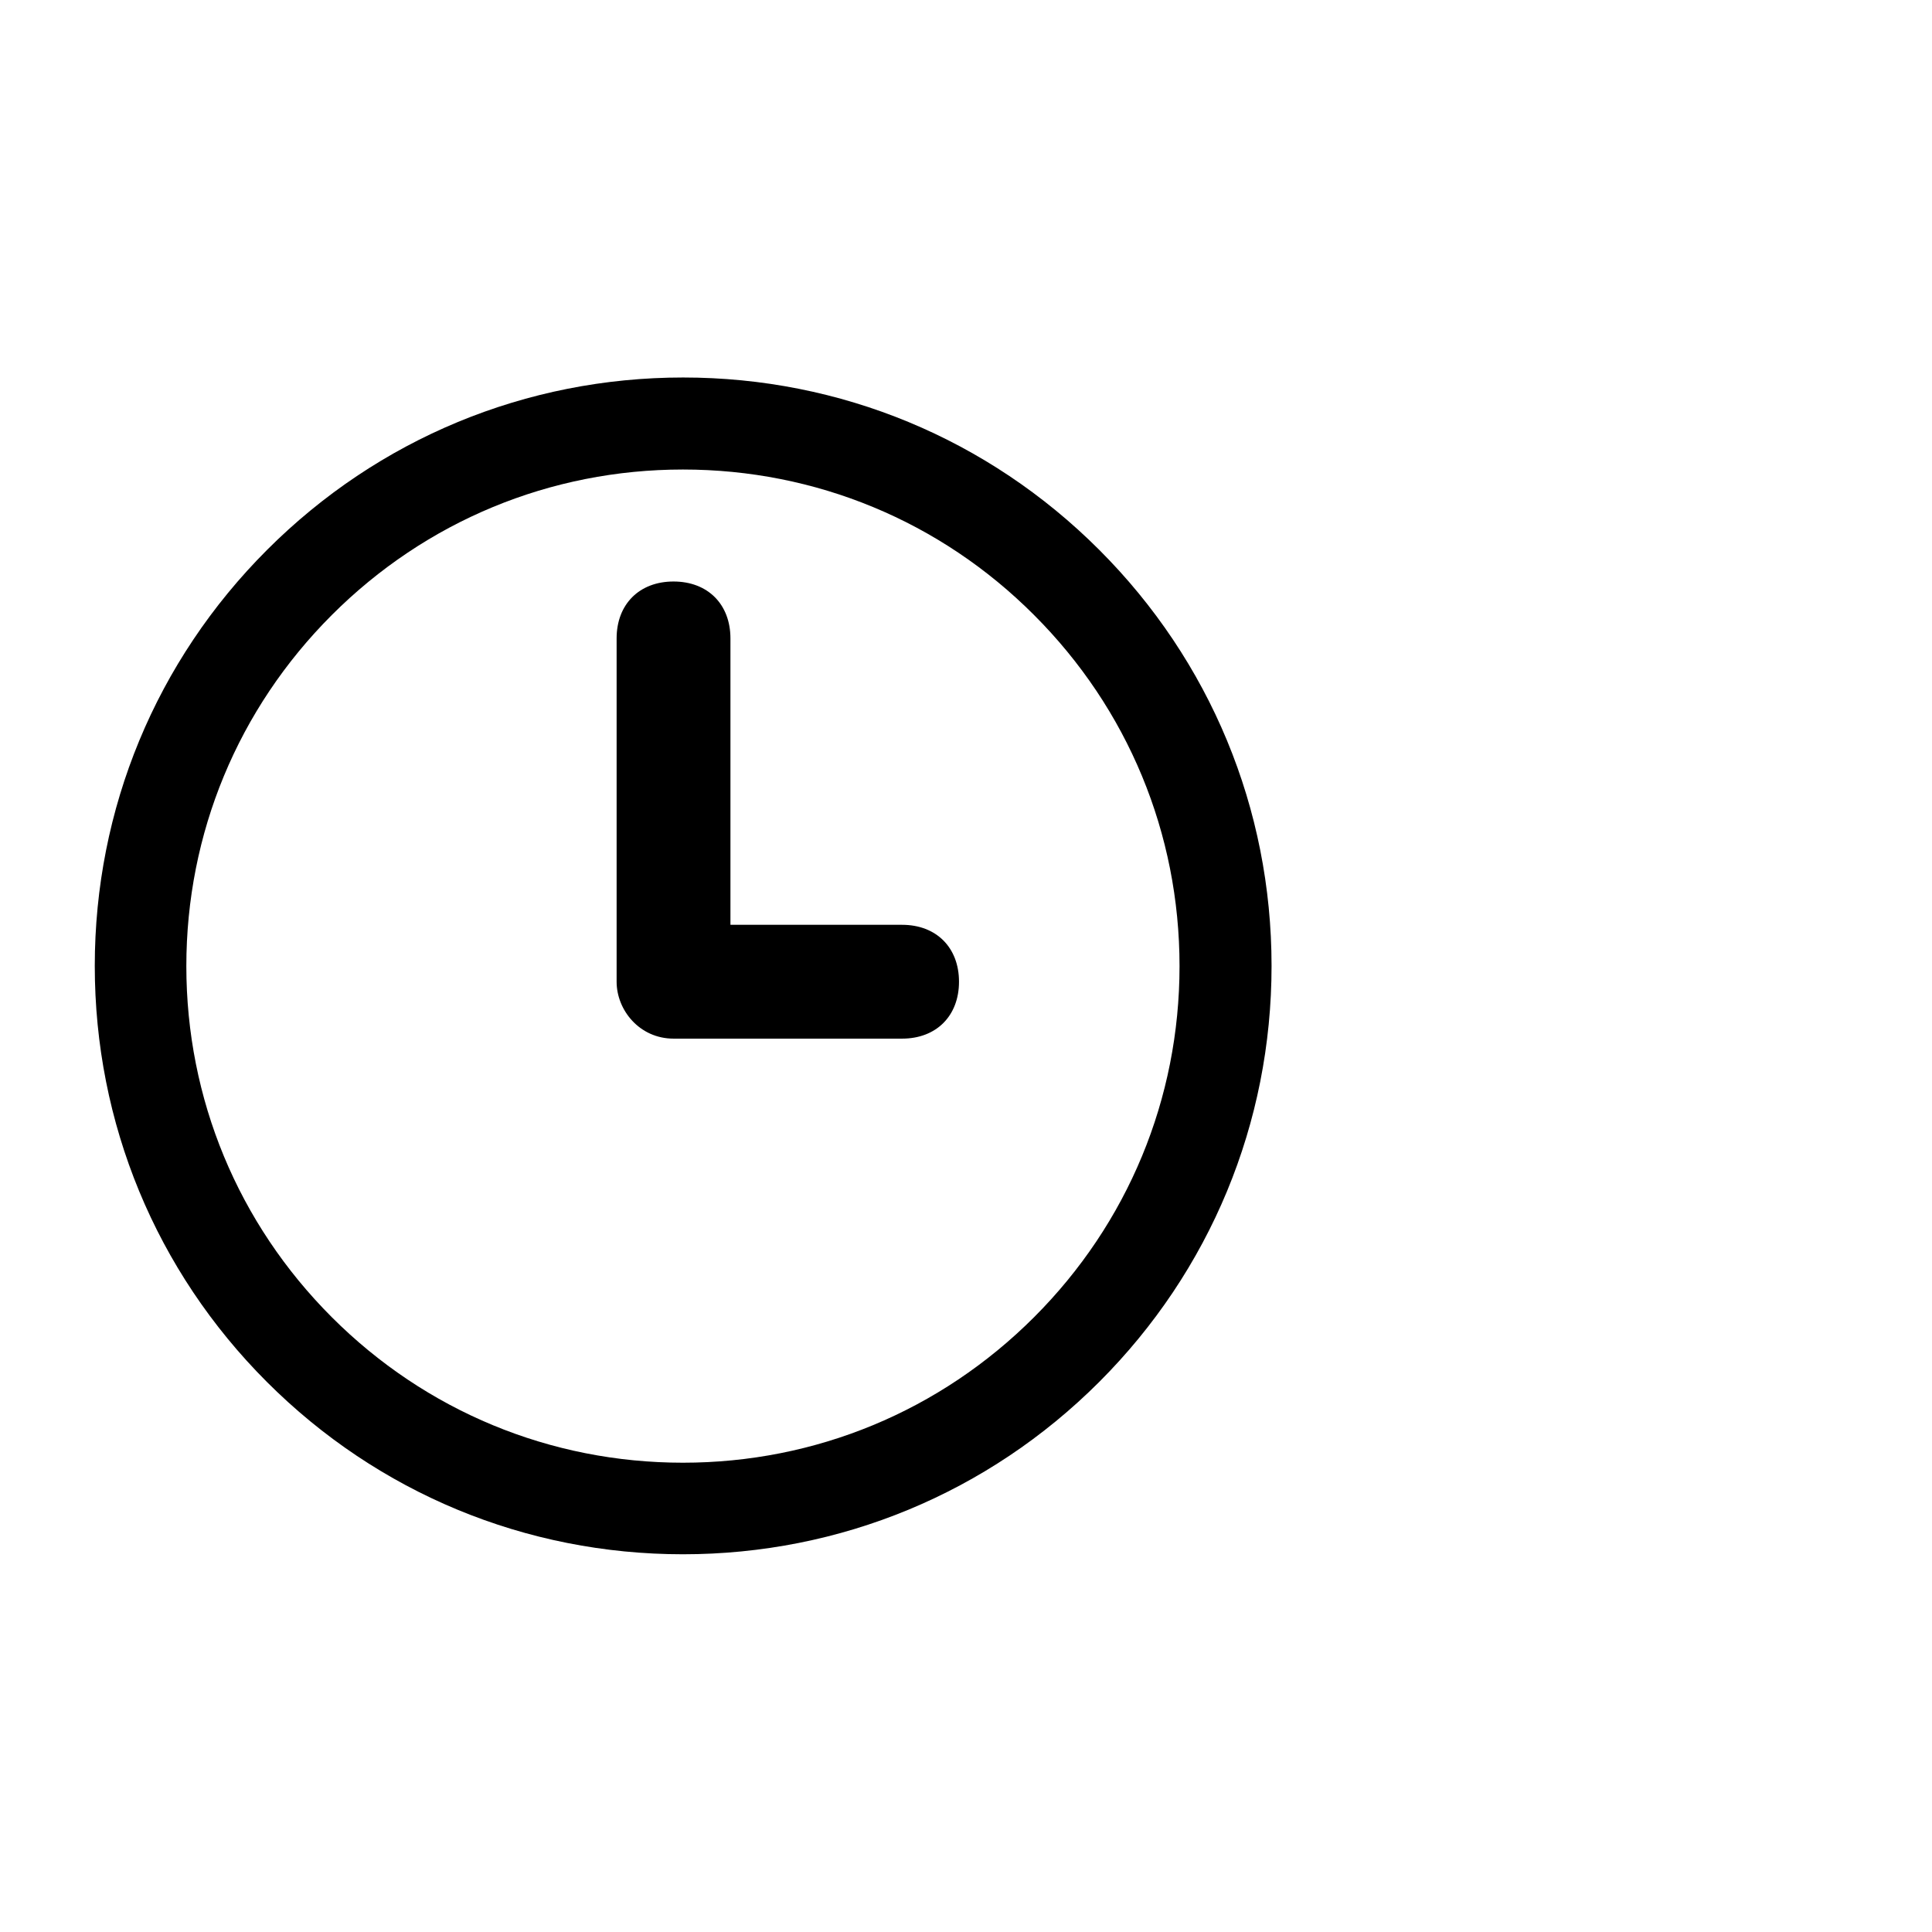
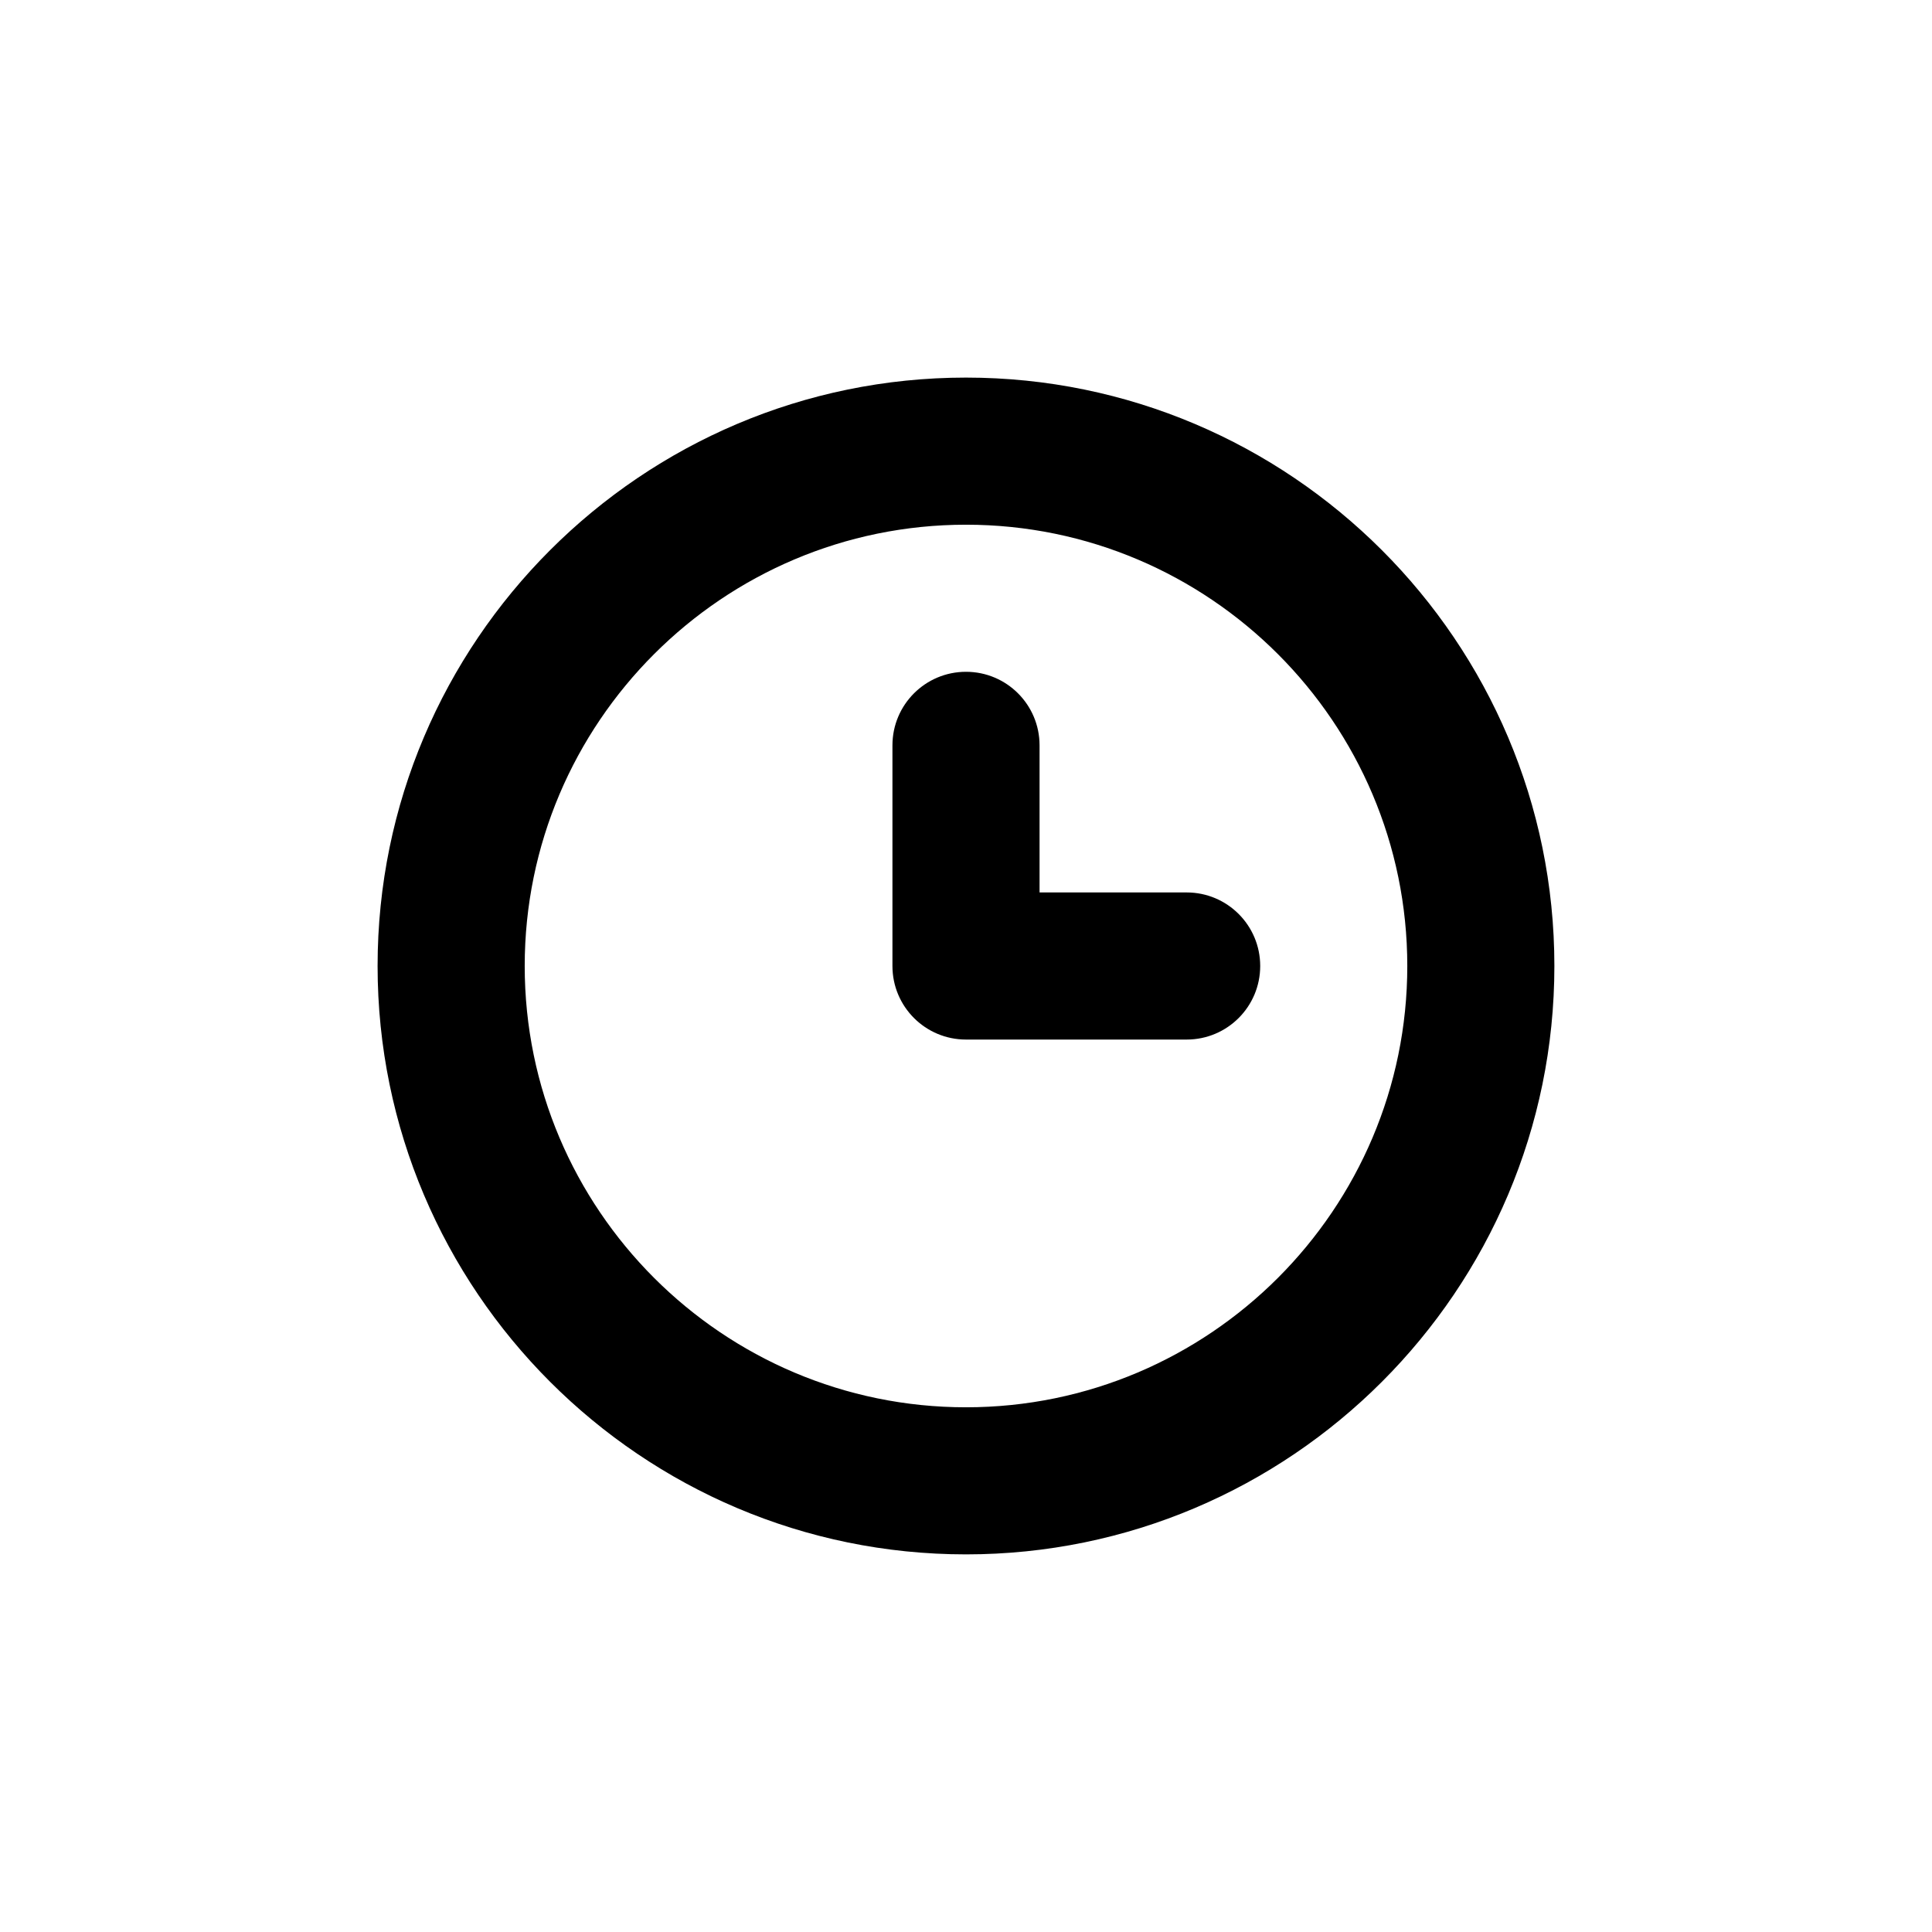
- <svg xmlns="http://www.w3.org/2000/svg" version="1.1" id="Ebene_1" x="0px" y="0px" viewBox="0 0 841.9 841.9" enable-background="new 0 0 841.9 841.9" xml:space="preserve">
+ <svg xmlns="http://www.w3.org/2000/svg" version="1.1" id="Ebene_1" x="0px" y="0px" width="68px" height="68px" viewBox="0 0 68 68" enable-background="new 0 0 68 68" xml:space="preserve">
  <g>
-     <path d="M297.6,677.3c-68.5,0-132.9-26.7-181.3-75.1S41.3,489.4,41.3,420.9s26.7-132.9,75.1-181.3c48.4-48.4,112.8-75.1,181.3-75.1   s132.9,26.7,181.3,75.1c48.4,48.4,75.1,112.8,75.1,181.3s-26.7,132.9-75.1,181.3S366.1,677.3,297.6,677.3z M297.6,204.6   c-57.8,0-112.1,22.5-153,63.4c-40.9,40.9-63.4,95.2-63.4,153c0,57.8,22.5,112.1,63.4,153c40.9,40.9,95.2,63.4,153,63.4   c57.8,0,112.1-22.5,153-63.4c40.9-40.9,63.4-95.2,63.4-153c0-57.8-22.5-112.1-63.4-153C409.8,227.1,355.4,204.6,297.6,204.6z" />
+     <path d="M34,13.29c-11.419,0-20.71,9.29-20.71,20.709c0,11.419,9.29,20.71,20.71,20.71c11.419,0,20.709-9.29,20.709-20.71   C54.71,22.581,45.419,13.29,34,13.29z M34,49.532c-8.565,0-15.532-6.967-15.532-15.532c0-8.565,6.967-15.532,15.532-15.532   c8.565,0,15.532,6.967,15.532,15.532C49.532,42.565,42.565,49.532,34,49.532z" />
+     <path d="M41.766,31.411h-5.177v-5.177c0-1.431-1.159-2.589-2.589-2.589c-1.43,0-2.589,1.158-2.589,2.589V34   c0,1.431,1.159,2.589,2.589,2.589h7.766c1.43,0,2.589-1.158,2.589-2.589S43.196,31.411,41.766,31.411z" />
  </g>
-   <path fill="#000000" d="M293.5,452.6h99.6c14.9,0,24.8-9.9,24.8-24.8S408,403,393.1,403h-74.8V278.2c0-14.9-9.9-24.8-24.8-24.8  c-14.9,0-24.8,9.9-24.8,24.8v149.6C268.7,440.2,278.7,452.6,293.5,452.6z" />
</svg>
